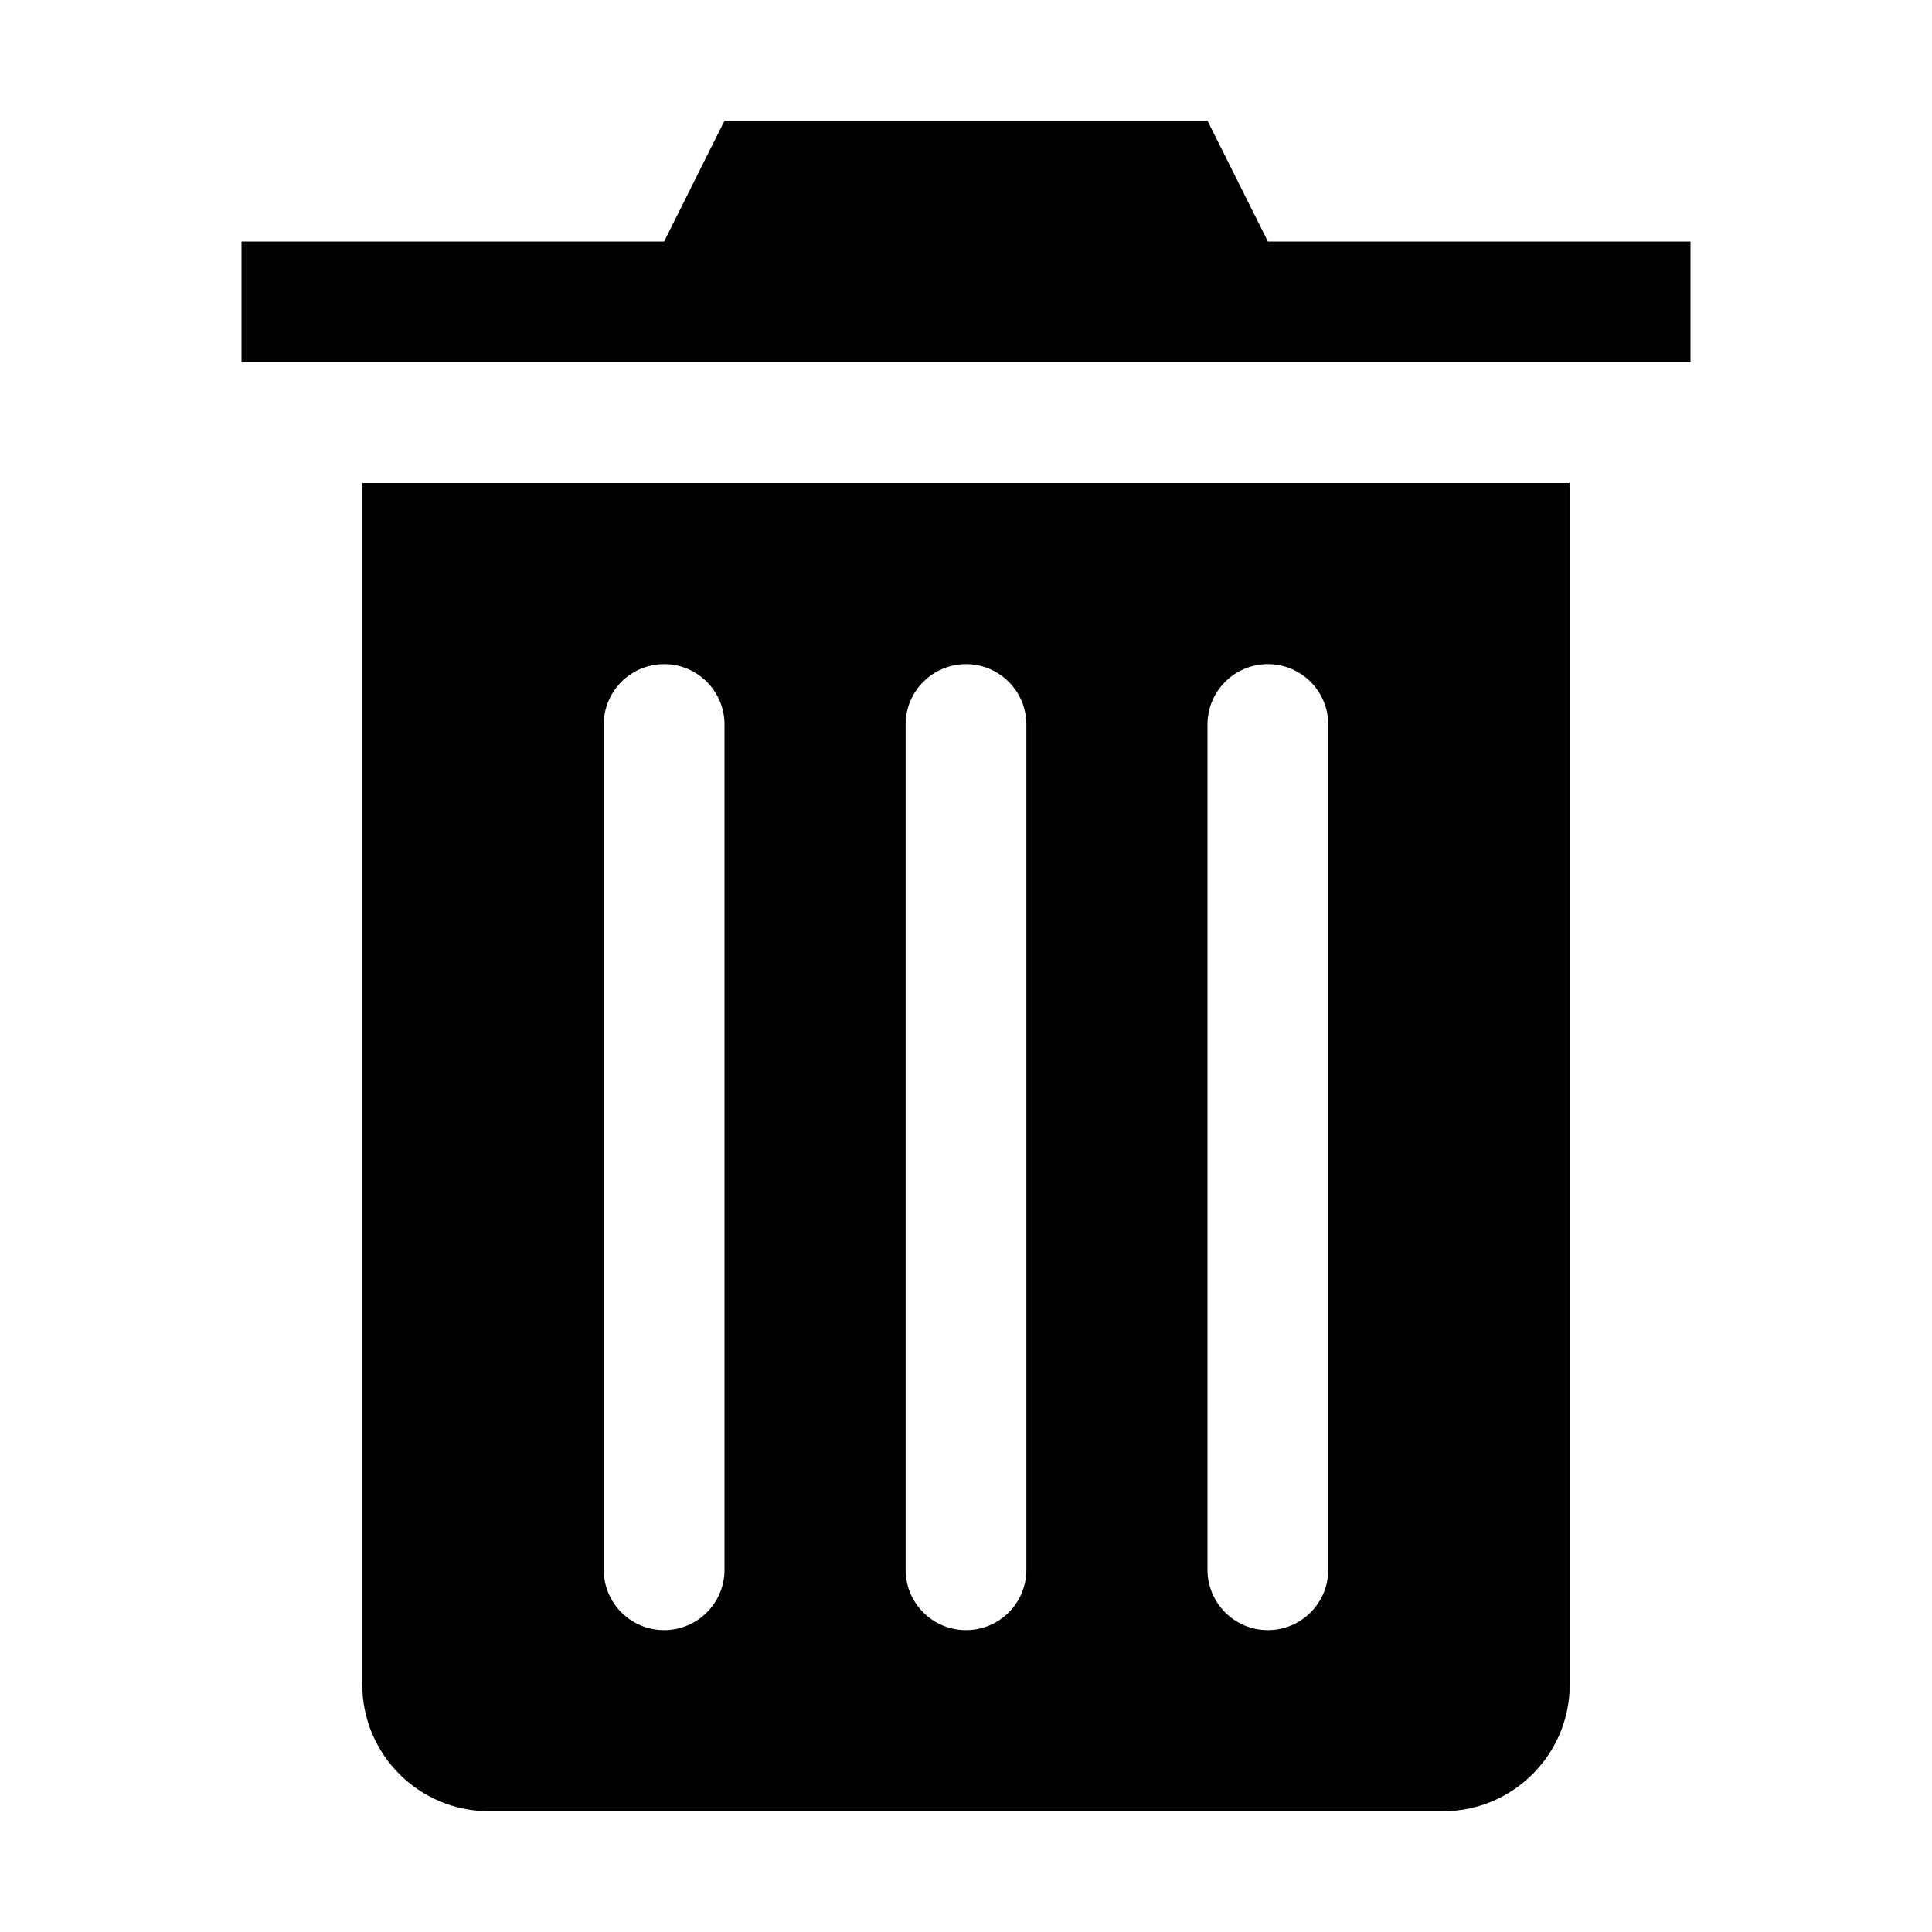
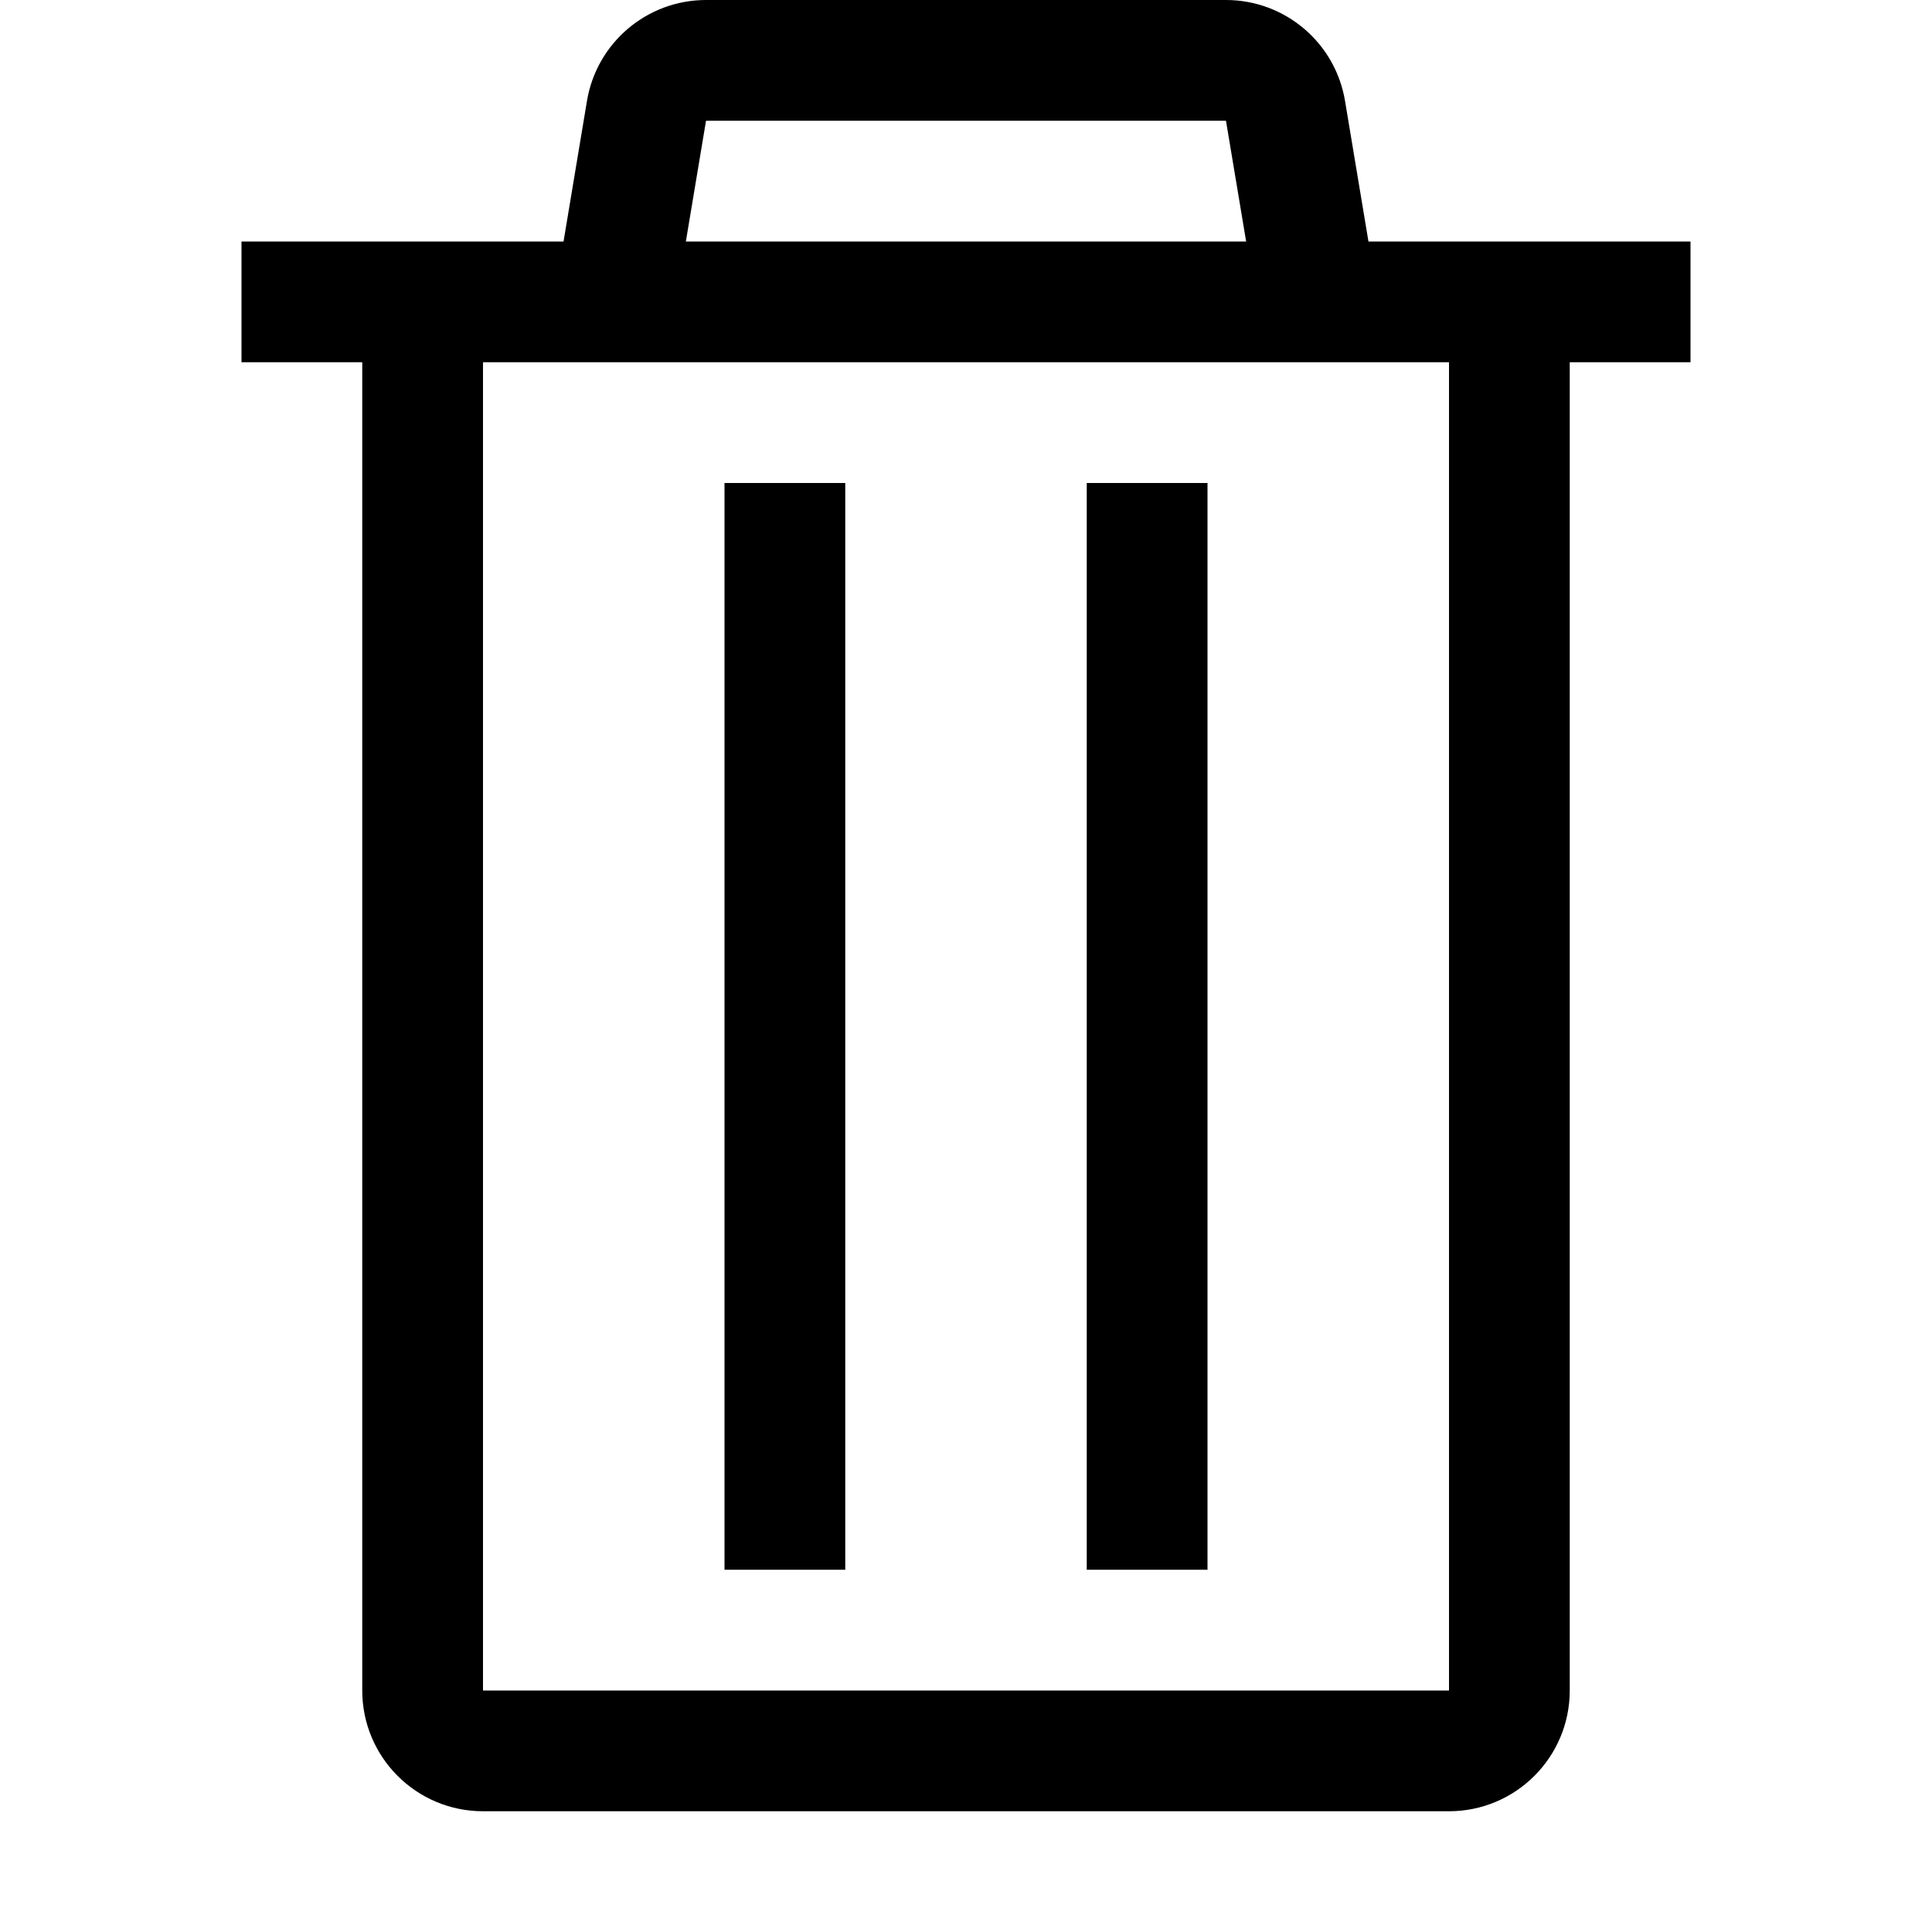
- <svg xmlns="http://www.w3.org/2000/svg" viewBox="0 0 32 32">
+ <svg xmlns="http://www.w3.org/2000/svg" viewBox="0 0 16 16">
  <g>
-     <polygon points="21 4 20 2 12 2 11 4 4 4 4 6 28 6 28 4 21 4" />
-     <path d="M6,8V27.9A2.1,2.1,0,0,0,8.1,30H23.9A2.1,2.1,0,0,0,26,27.9V8H6Zm5,19h0a1,1,0,0,1-1-1V12a1,1,0,0,1,1-1h0a1,1,0,0,1,1,1V26A1,1,0,0,1,11,27Zm5,0h0a1,1,0,0,1-1-1V12a1,1,0,0,1,1-1h0a1,1,0,0,1,1,1V26A1,1,0,0,1,16,27Zm5,0h0a1,1,0,0,1-1-1V12a1,1,0,0,1,1-1h0a1,1,0,0,1,1,1V26A1,1,0,0,1,21,27Z" />
+     <polygon points="7 4 6 4 6 13 7 13 7 4 7 4" />
+     <polygon points="10 4 9 4 9 13 10 13 10 4 10 4" />
+     <path d="M11.333,2,11.139.836A1,1,0,0,0,10.153,0H5.847a1,1,0,0,0-.986.836L4.667,2H2V3H3V14a1,1,0,0,0,1,1h8a1,1,0,0,0,1-1V3h1V2ZM5.847,1h4.306l.167,1H5.68ZM12,14H4V3h8Z" />
  </g>
</svg>
